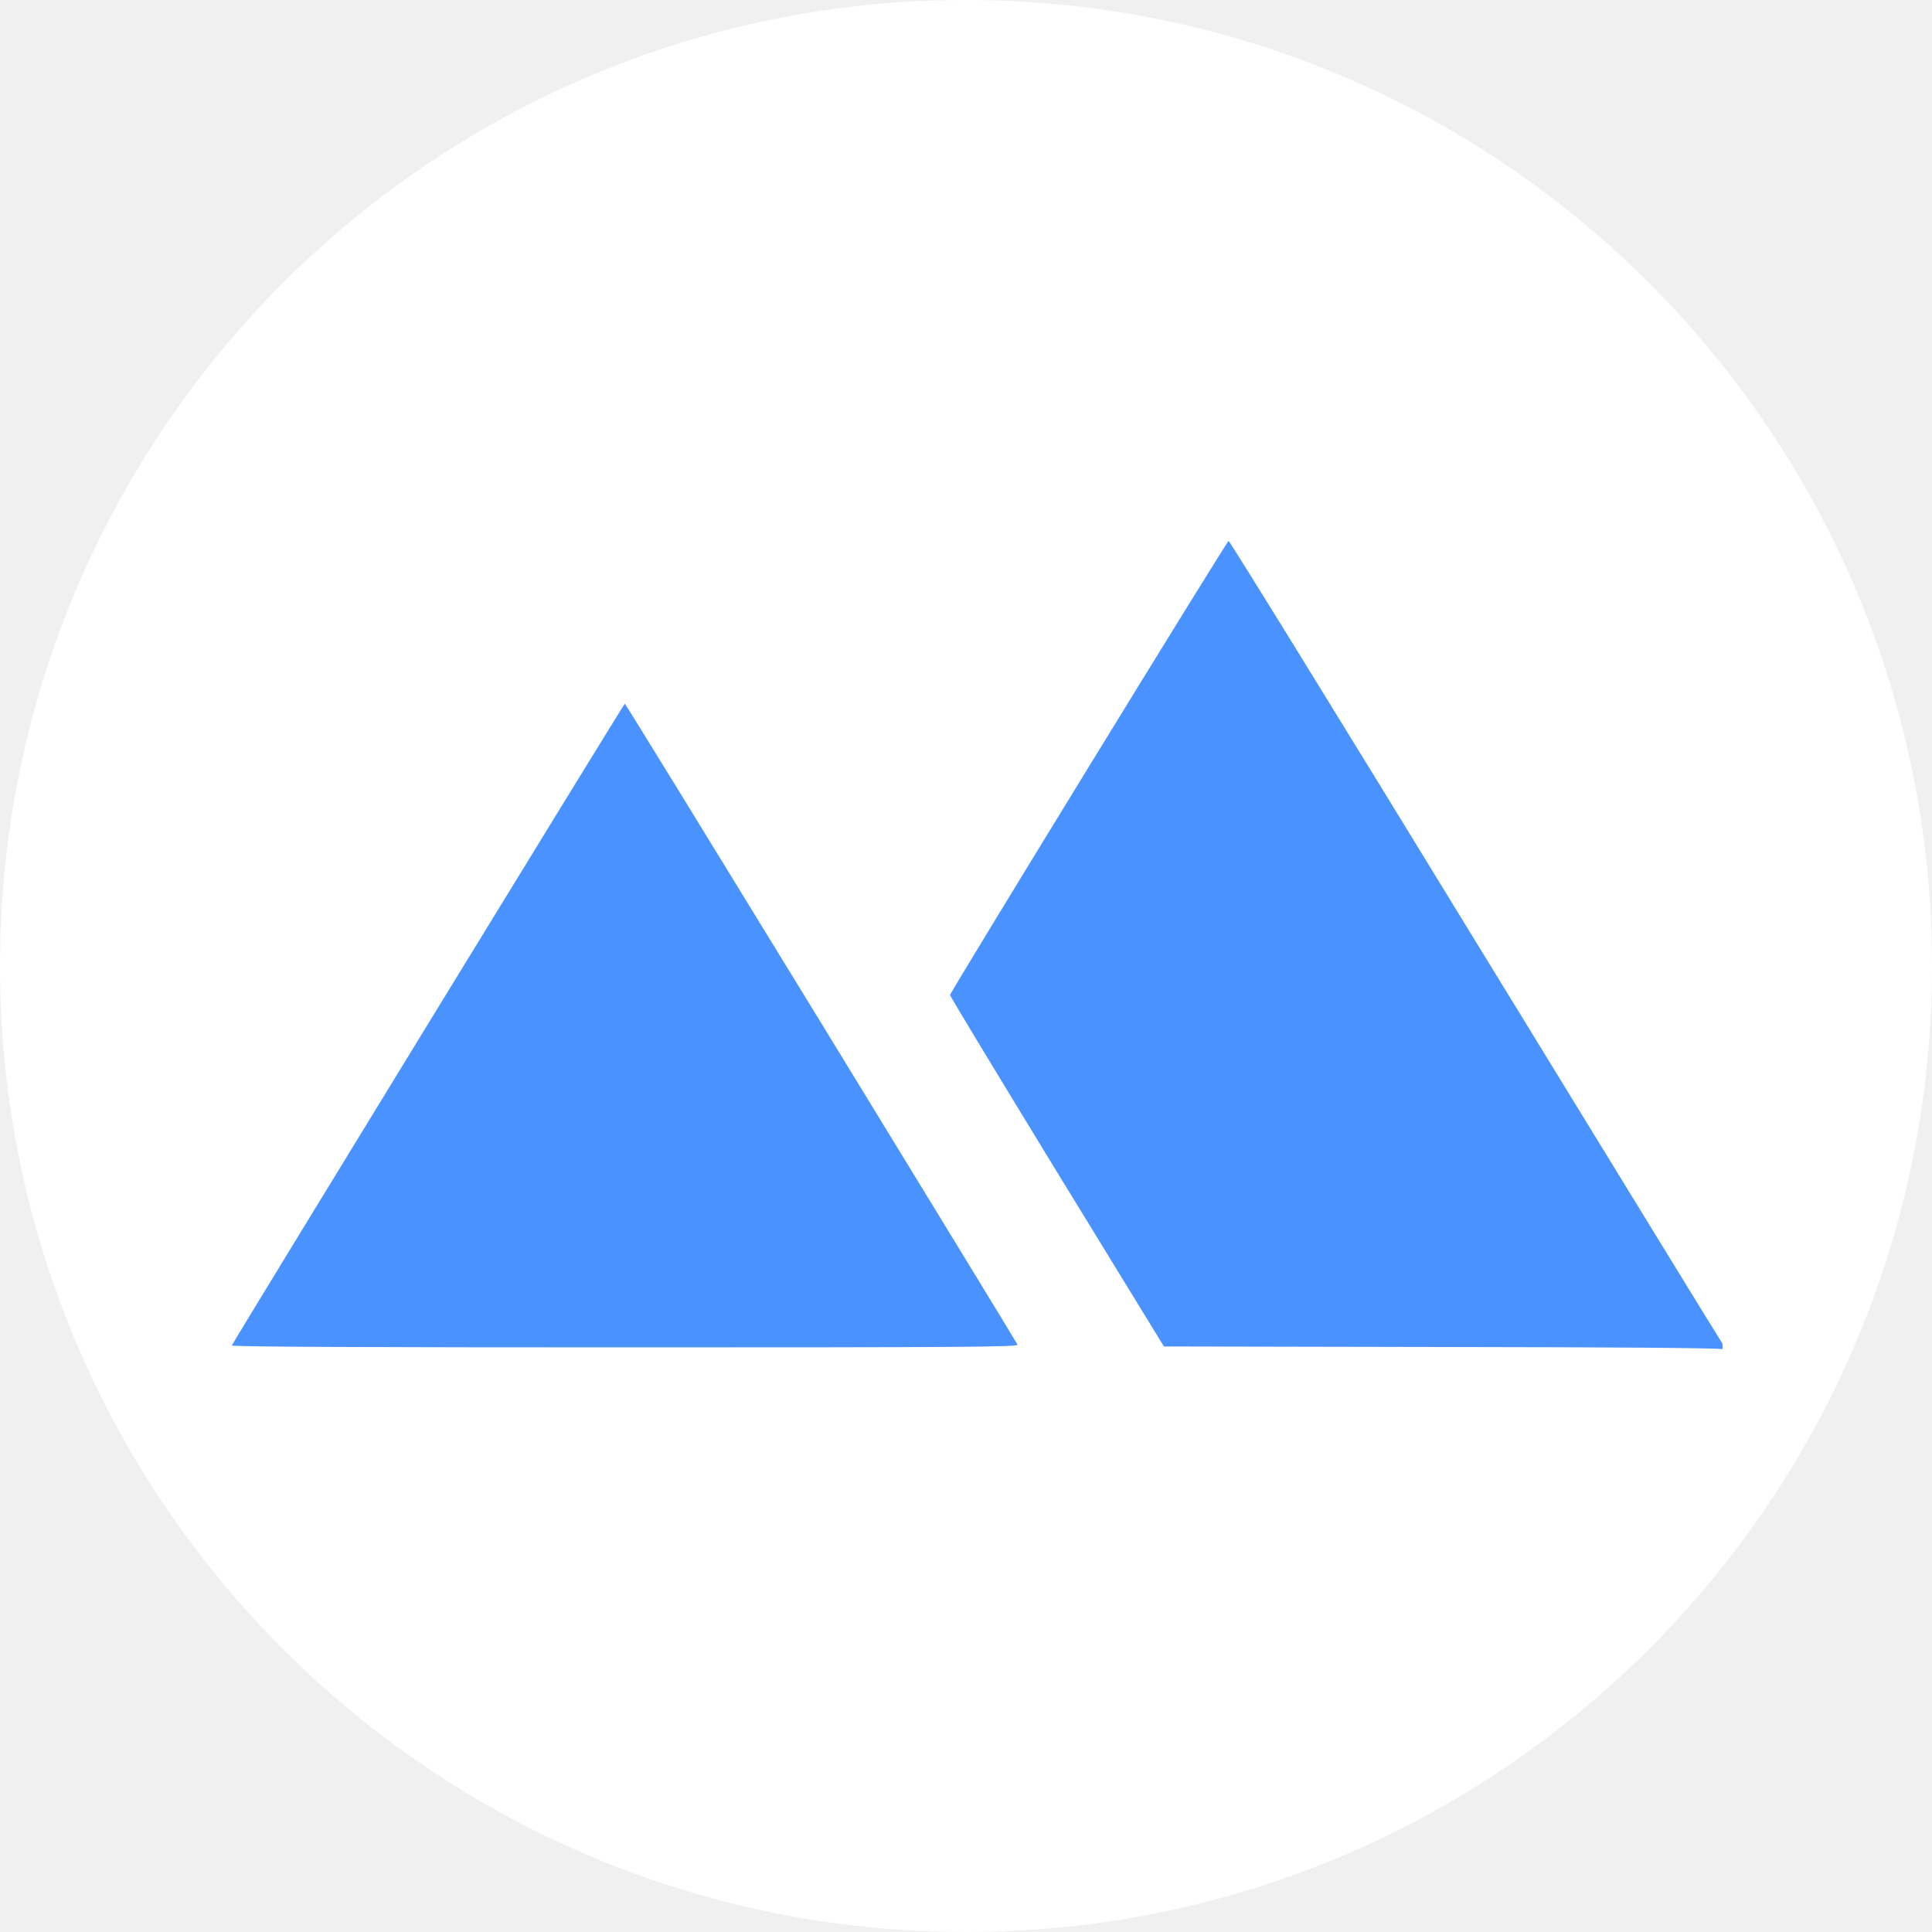
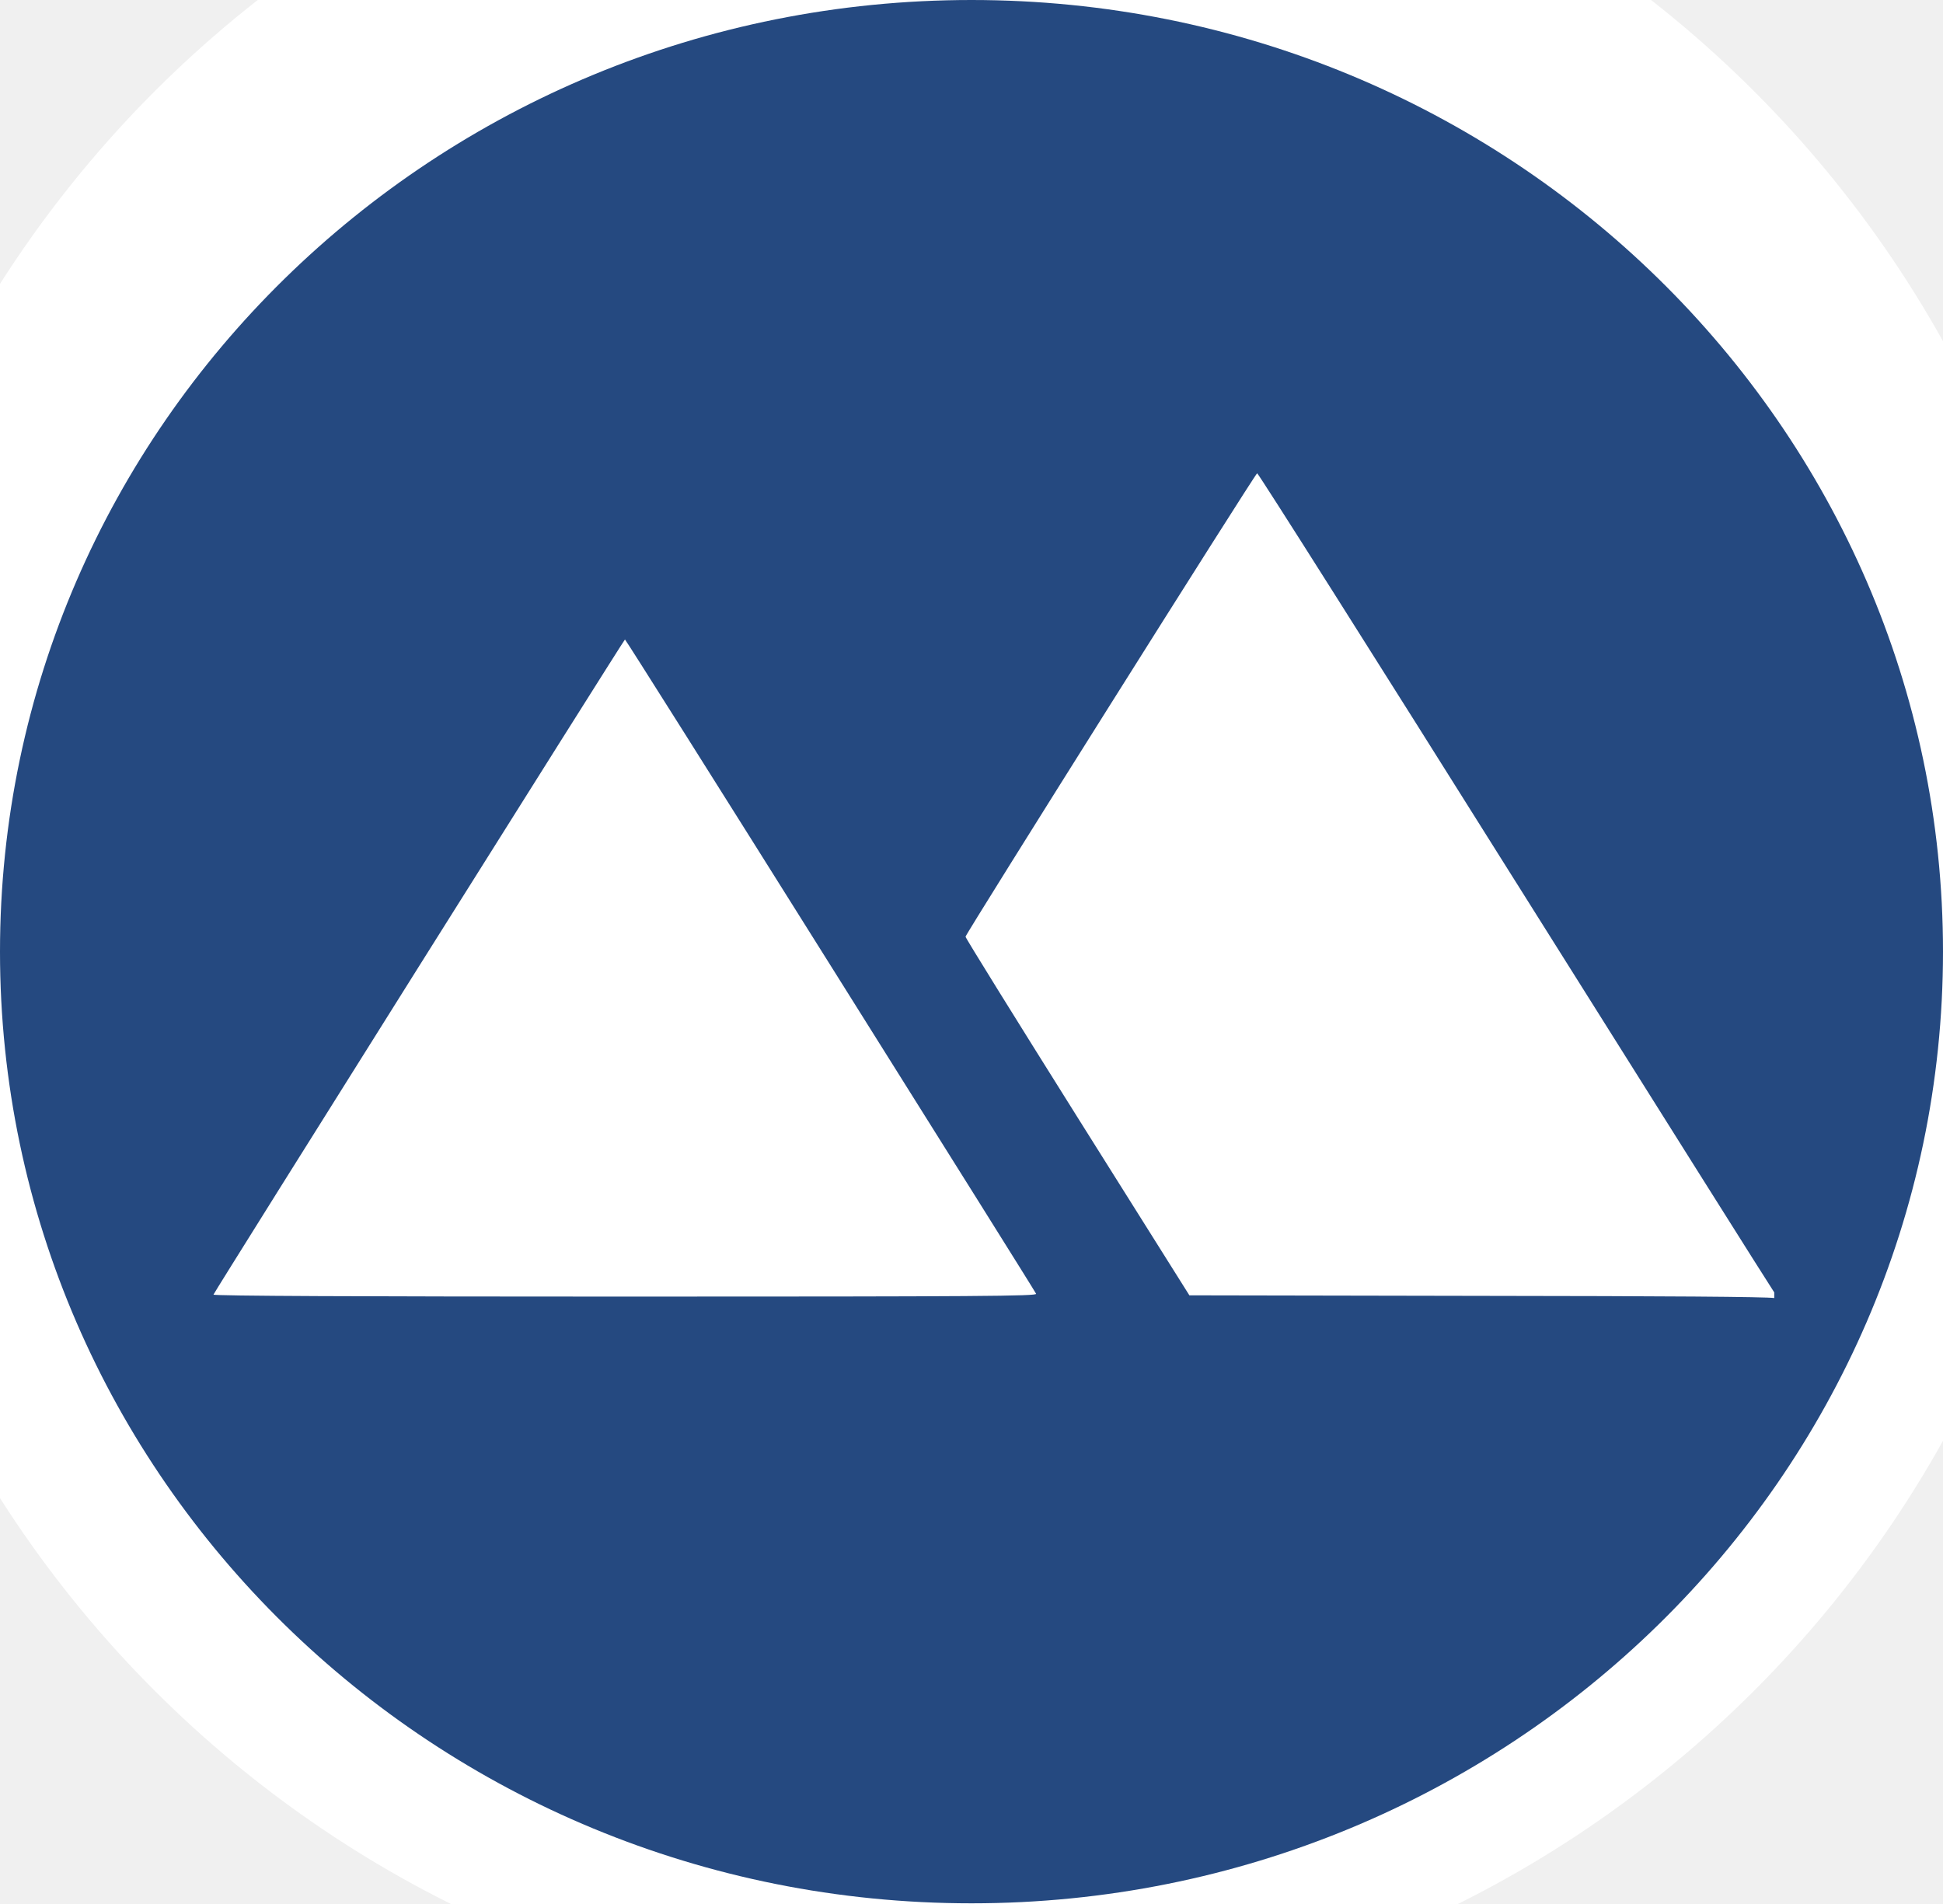
- <svg xmlns="http://www.w3.org/2000/svg" width="25" height="25" viewBox="0 0 25 25" fill="none">
-   <circle cx="12.5" cy="12.5" r="12.5" fill="white" />
-   <path fill-rule="evenodd" clip-rule="evenodd" d="M3 17.41C3.015 17.366 8.072 9.108 8.085 9.106C8.093 9.106 9.235 10.966 10.625 13.236C12.014 15.506 13.159 17.381 13.167 17.4C13.178 17.43 12.482 17.435 8.085 17.435C4.83 17.435 2.995 17.428 3 17.41ZM19.099 12.189C17.351 9.332 15.911 6.997 15.898 7C15.87 7.01 12.297 12.835 12.294 12.875C12.294 12.893 12.918 13.922 13.676 15.163L15.061 17.423L18.677 17.43C20.957 17.433 22.186 17.442 22.289 17.458V17.38C22.289 17.383 22.288 17.386 22.288 17.386C22.284 17.386 20.851 15.048 19.099 12.189Z" fill="#4992FF" />
+ <svg xmlns="http://www.w3.org/2000/svg" width="21.474" height="21.037" viewBox="0 0 21.474 21.037" fill="none" version="1.1" id="svg6">
+   <defs id="defs10" />
+   <circle cx="10.548" cy="9.848" r="12.5" fill="#ffffff" id="circle2" />
+   <path id="path1241" style="fill:#254980;stroke-width:1.253" d="M 21.474,10.519 A 10.737,10.519 0 0 1 10.737,21.037 10.737,10.519 0 0 1 0,10.519 10.737,10.519 0 0 1 10.737,0 10.737,10.519 0 0 1 21.474,10.519 Z" />
+   <path fill-rule="evenodd" clip-rule="evenodd" d="m 2.36,14.308 c 0.014,-0.039 4.536,-7.238 4.547,-7.24 0.007,0 1.029,1.621 2.271,3.601 1.242,1.979 2.267,3.614 2.273,3.631 0.009,0.026 -0.612,0.031 -4.545,0.031 -2.911,0 -4.552,-0.007 -4.547,-0.022 z M 16.757,9.755 C 15.194,7.265 13.906,5.229 13.894,5.231 c -0.025,0.009 -3.22,5.088 -3.223,5.122 0,0.015 0.557,0.912 1.236,1.994 l 1.238,1.97 3.234,0.006 c 2.039,0.002 3.137,0.01 3.23,0.024 v -0.068 c -2.68e-4,0.003 -4.47e-4,0.005 -4.47e-4,0.005 -0.004,0 -1.286,-2.038 -2.852,-4.53 z" fill="#4992ff" id="path4" style="fill:#ffffff;stroke-width:0.883" />
</svg>
